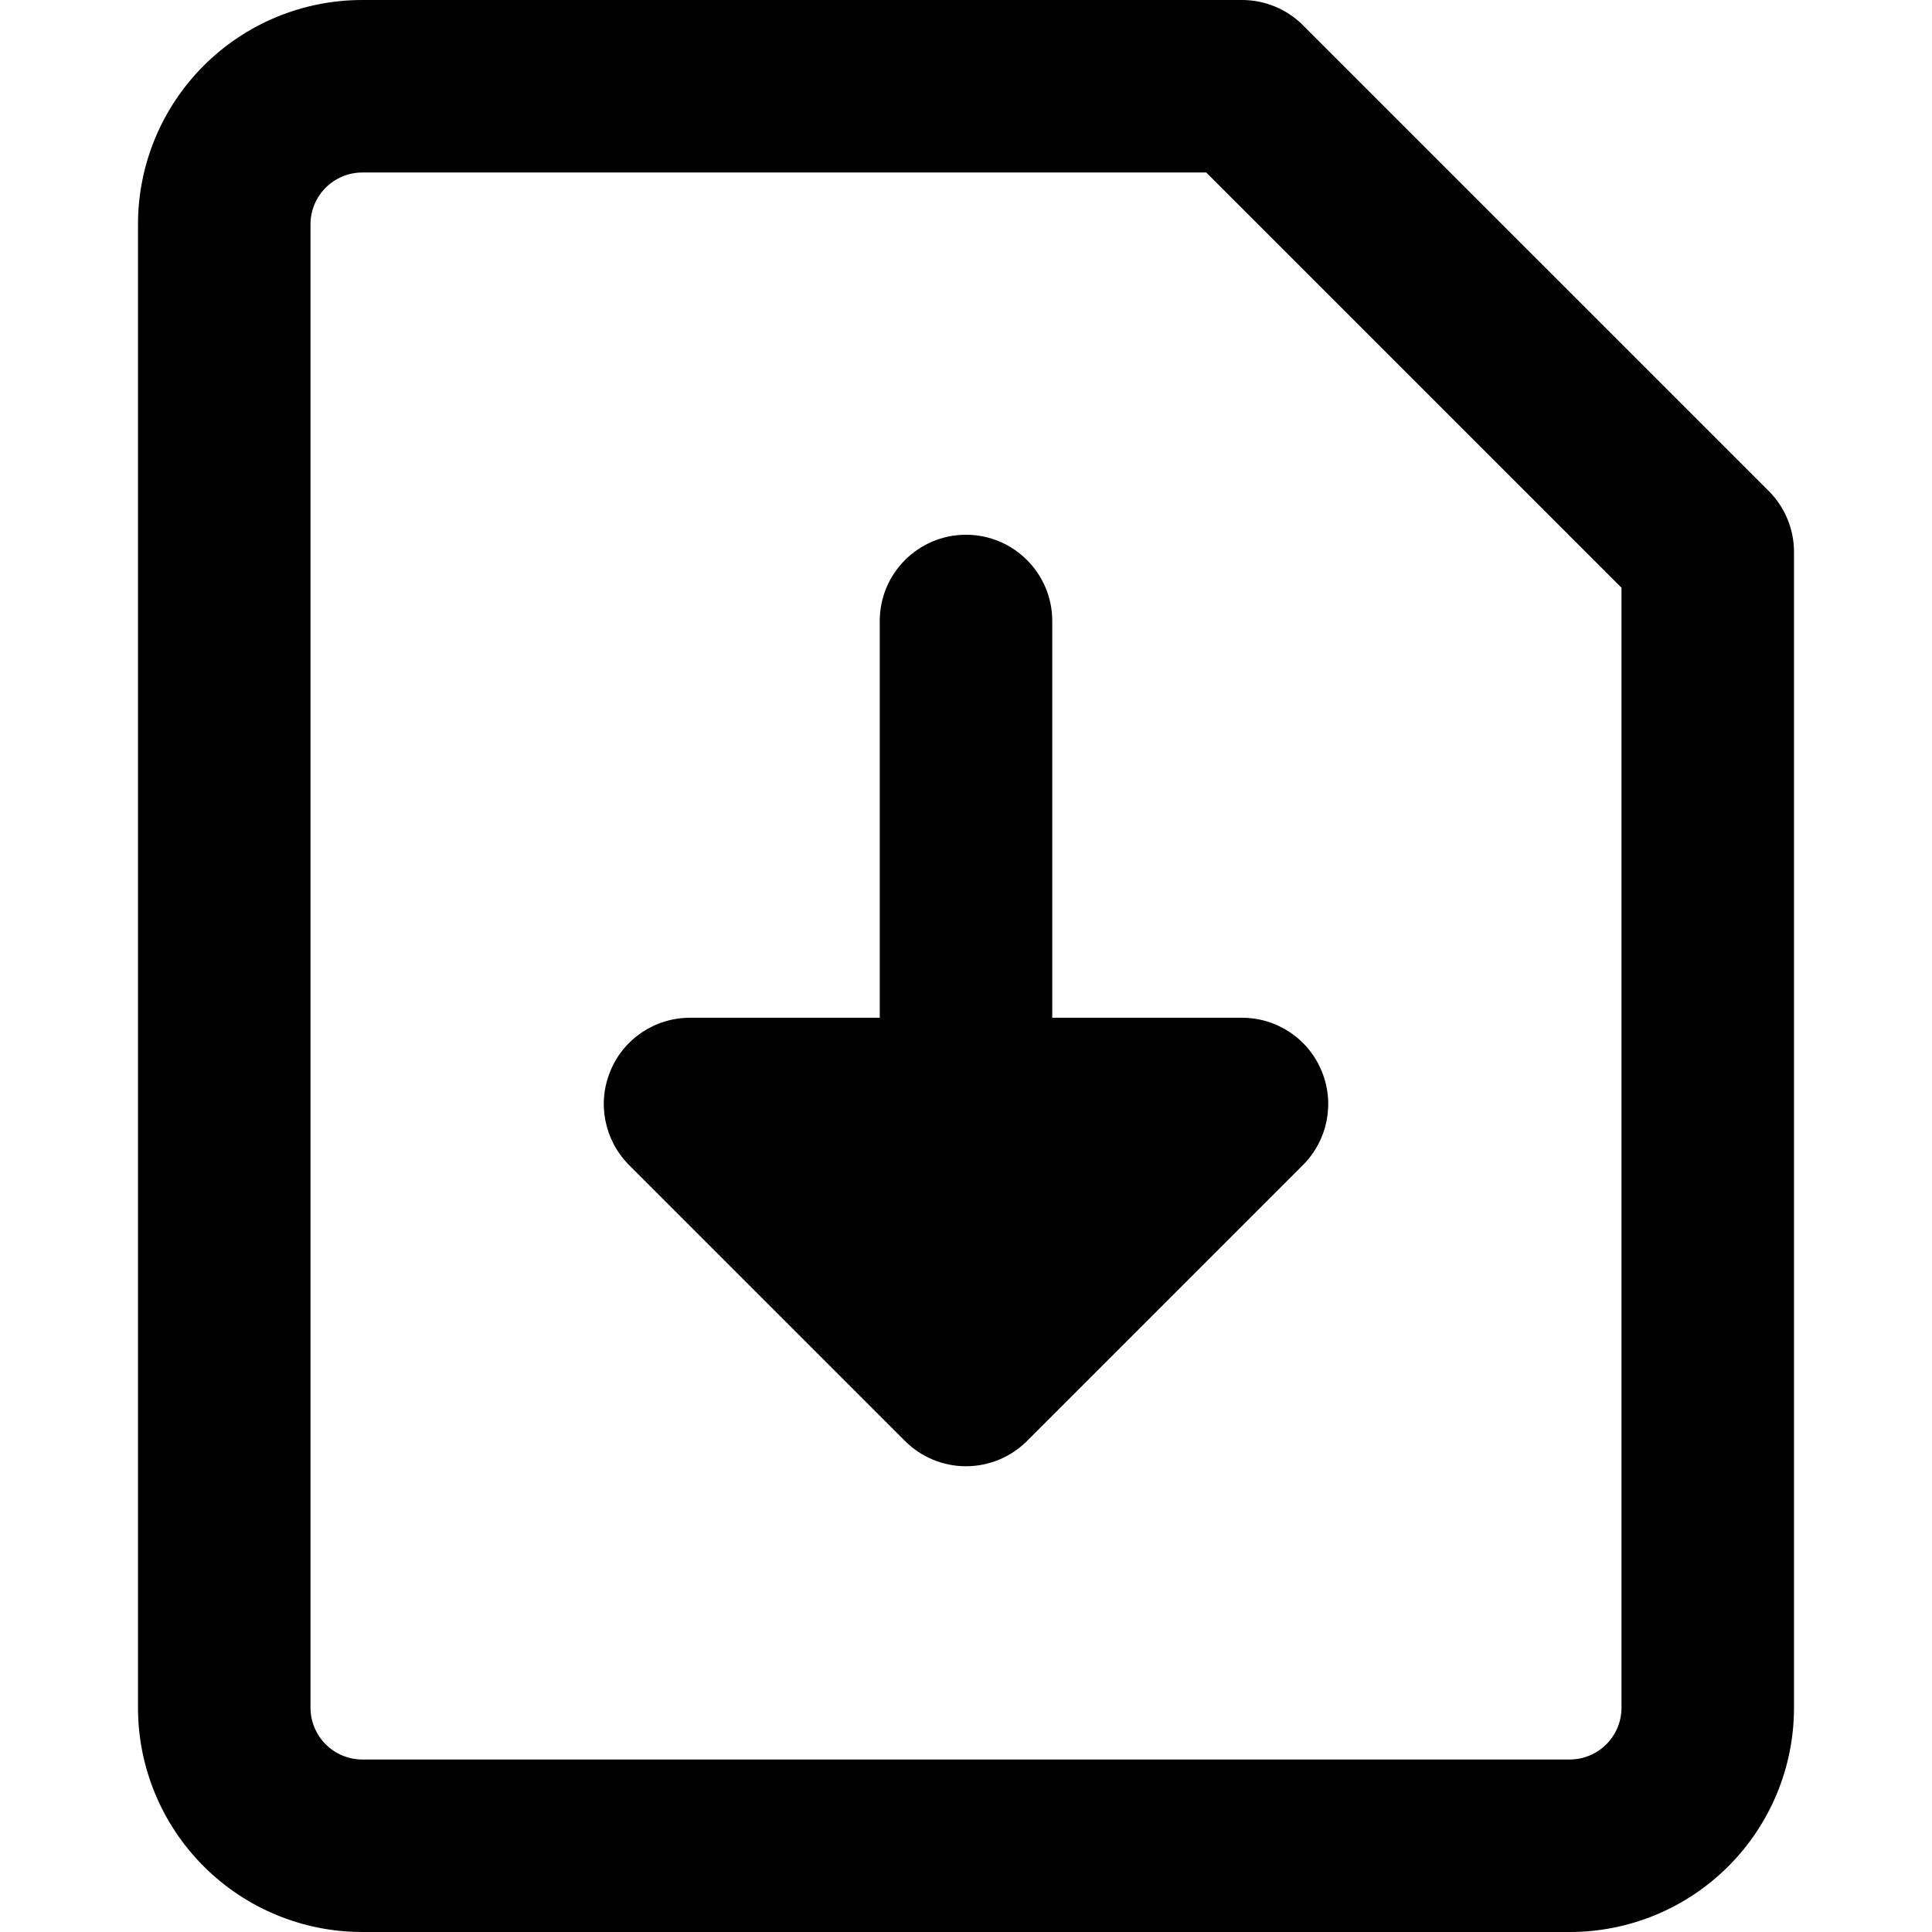
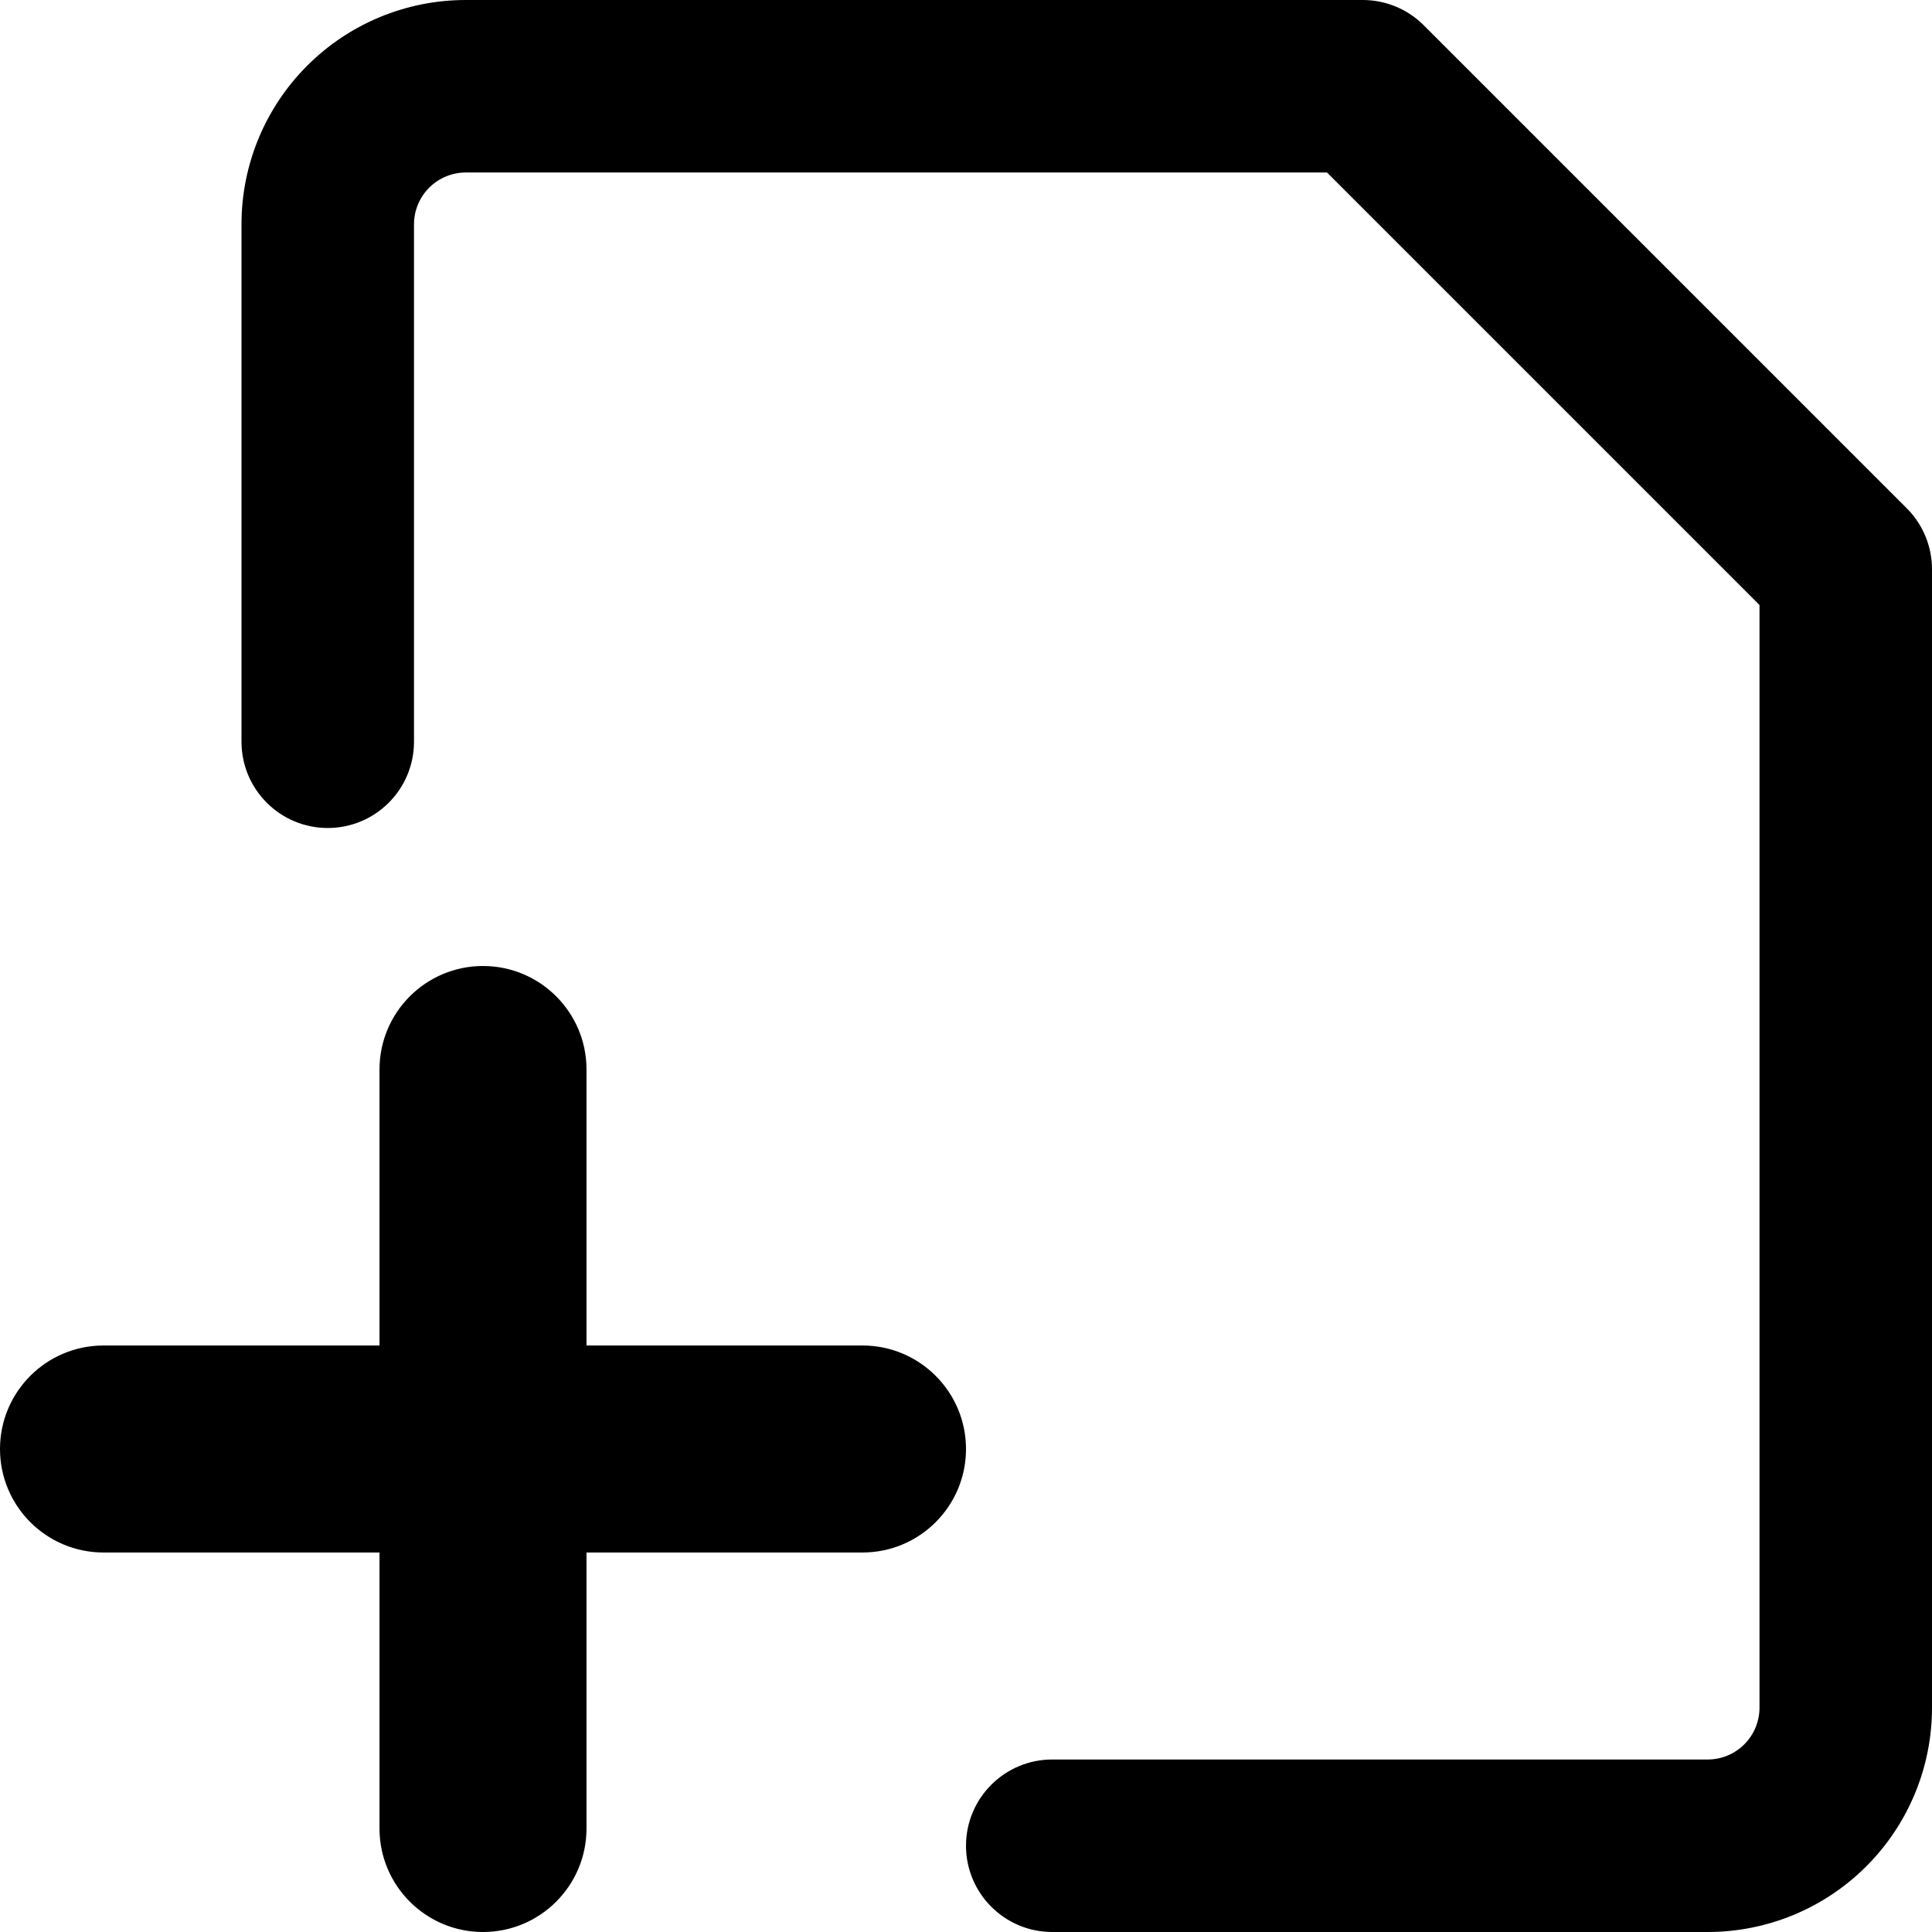
- <svg xmlns="http://www.w3.org/2000/svg" fill="currentColor" viewBox="0 0 14 14" id="Download-File--Streamline-Core-Remix" height="14" width="14">
-   <g id="Free Remix/Interface Essential/download-file">
-     <path id="Union" fill="currentColor" fill-rule="evenodd" d="M2.36 1.36c0.07 -0.07 0.166 -0.11 0.265 -0.11h6.116L11.75 4.259V12.375c0 0.1 -0.04 0.195 -0.11 0.265 -0.07 0.07 -0.166 0.11 -0.265 0.11h-8.75c-0.099 0 -0.195 -0.04 -0.265 -0.11 -0.07 -0.07 -0.11 -0.166 -0.11 -0.265V1.625c0 -0.099 0.04 -0.195 0.11 -0.265ZM2.625 0c-0.431 0 -0.844 0.171 -1.149 0.476C1.171 0.781 1 1.194 1 1.625v10.75c0 0.431 0.171 0.844 0.476 1.149 0.305 0.305 0.718 0.476 1.149 0.476h8.75c0.431 0 0.844 -0.171 1.149 -0.476 0.305 -0.305 0.476 -0.718 0.476 -1.149V4c0 -0.166 -0.066 -0.325 -0.183 -0.442L9.442 0.183C9.325 0.066 9.166 0 9 0H2.625Zm3.75 4.5 0 2.875H5c-0.253 0 -0.481 0.152 -0.577 0.386 -0.097 0.234 -0.043 0.502 0.135 0.681l2 2c0.117 0.117 0.276 0.183 0.442 0.183 0.166 0 0.325 -0.066 0.442 -0.183l2 -2c0.179 -0.179 0.232 -0.448 0.135 -0.681C9.481 7.527 9.253 7.375 9 7.375H7.625l0 -2.875c0 -0.345 -0.28 -0.625 -0.625 -0.625s-0.625 0.28 -0.625 0.625Z" clip-rule="evenodd" stroke-width="1" />
-   </g>
+ <svg xmlns="http://www.w3.org/2000/svg" fill="currentColor" viewBox="0 0 14 14" height="14" width="14">
+   <path fill-rule="evenodd" clip-rule="evenodd" d="M3.375 1.25c-0.099 0 -0.195 0.04 -0.265 0.11C3.04 1.43 3 1.526 3 1.625v3.75C3 5.72 2.72 6 2.375 6s-0.625 -0.28 -0.625 -0.625v-3.75c0 -0.431 0.171 -0.844 0.476 -1.149C2.531 0.171 2.944 0 3.375 0h6.5c0.166 0 0.325 0.066 0.442 0.183l3.5 3.5c0.117 0.117 0.183 0.276 0.183 0.442v8.25c0 0.431 -0.171 0.844 -0.476 1.149 -0.305 0.305 -0.718 0.476 -1.149 0.476h-4.75C7.28 14 7 13.72 7 13.375s0.28 -0.625 0.625 -0.625h4.75c0.1 0 0.195 -0.04 0.265 -0.11 0.07 -0.07 0.11 -0.166 0.11 -0.265V4.384L9.616 1.25H3.375ZM3.5 7c0.414 0 0.75 0.336 0.75 0.75v2h2c0.414 0 0.75 0.336 0.75 0.75s-0.336 0.75 -0.75 0.75h-2v2c0 0.414 -0.336 0.75 -0.75 0.75s-0.75 -0.336 -0.75 -0.75v-2h-2c-0.414 0 -0.75 -0.336 -0.75 -0.75s0.336 -0.75 0.75 -0.75h2v-2c0 -0.414 0.336 -0.75 0.75 -0.75Z" />
</svg>
